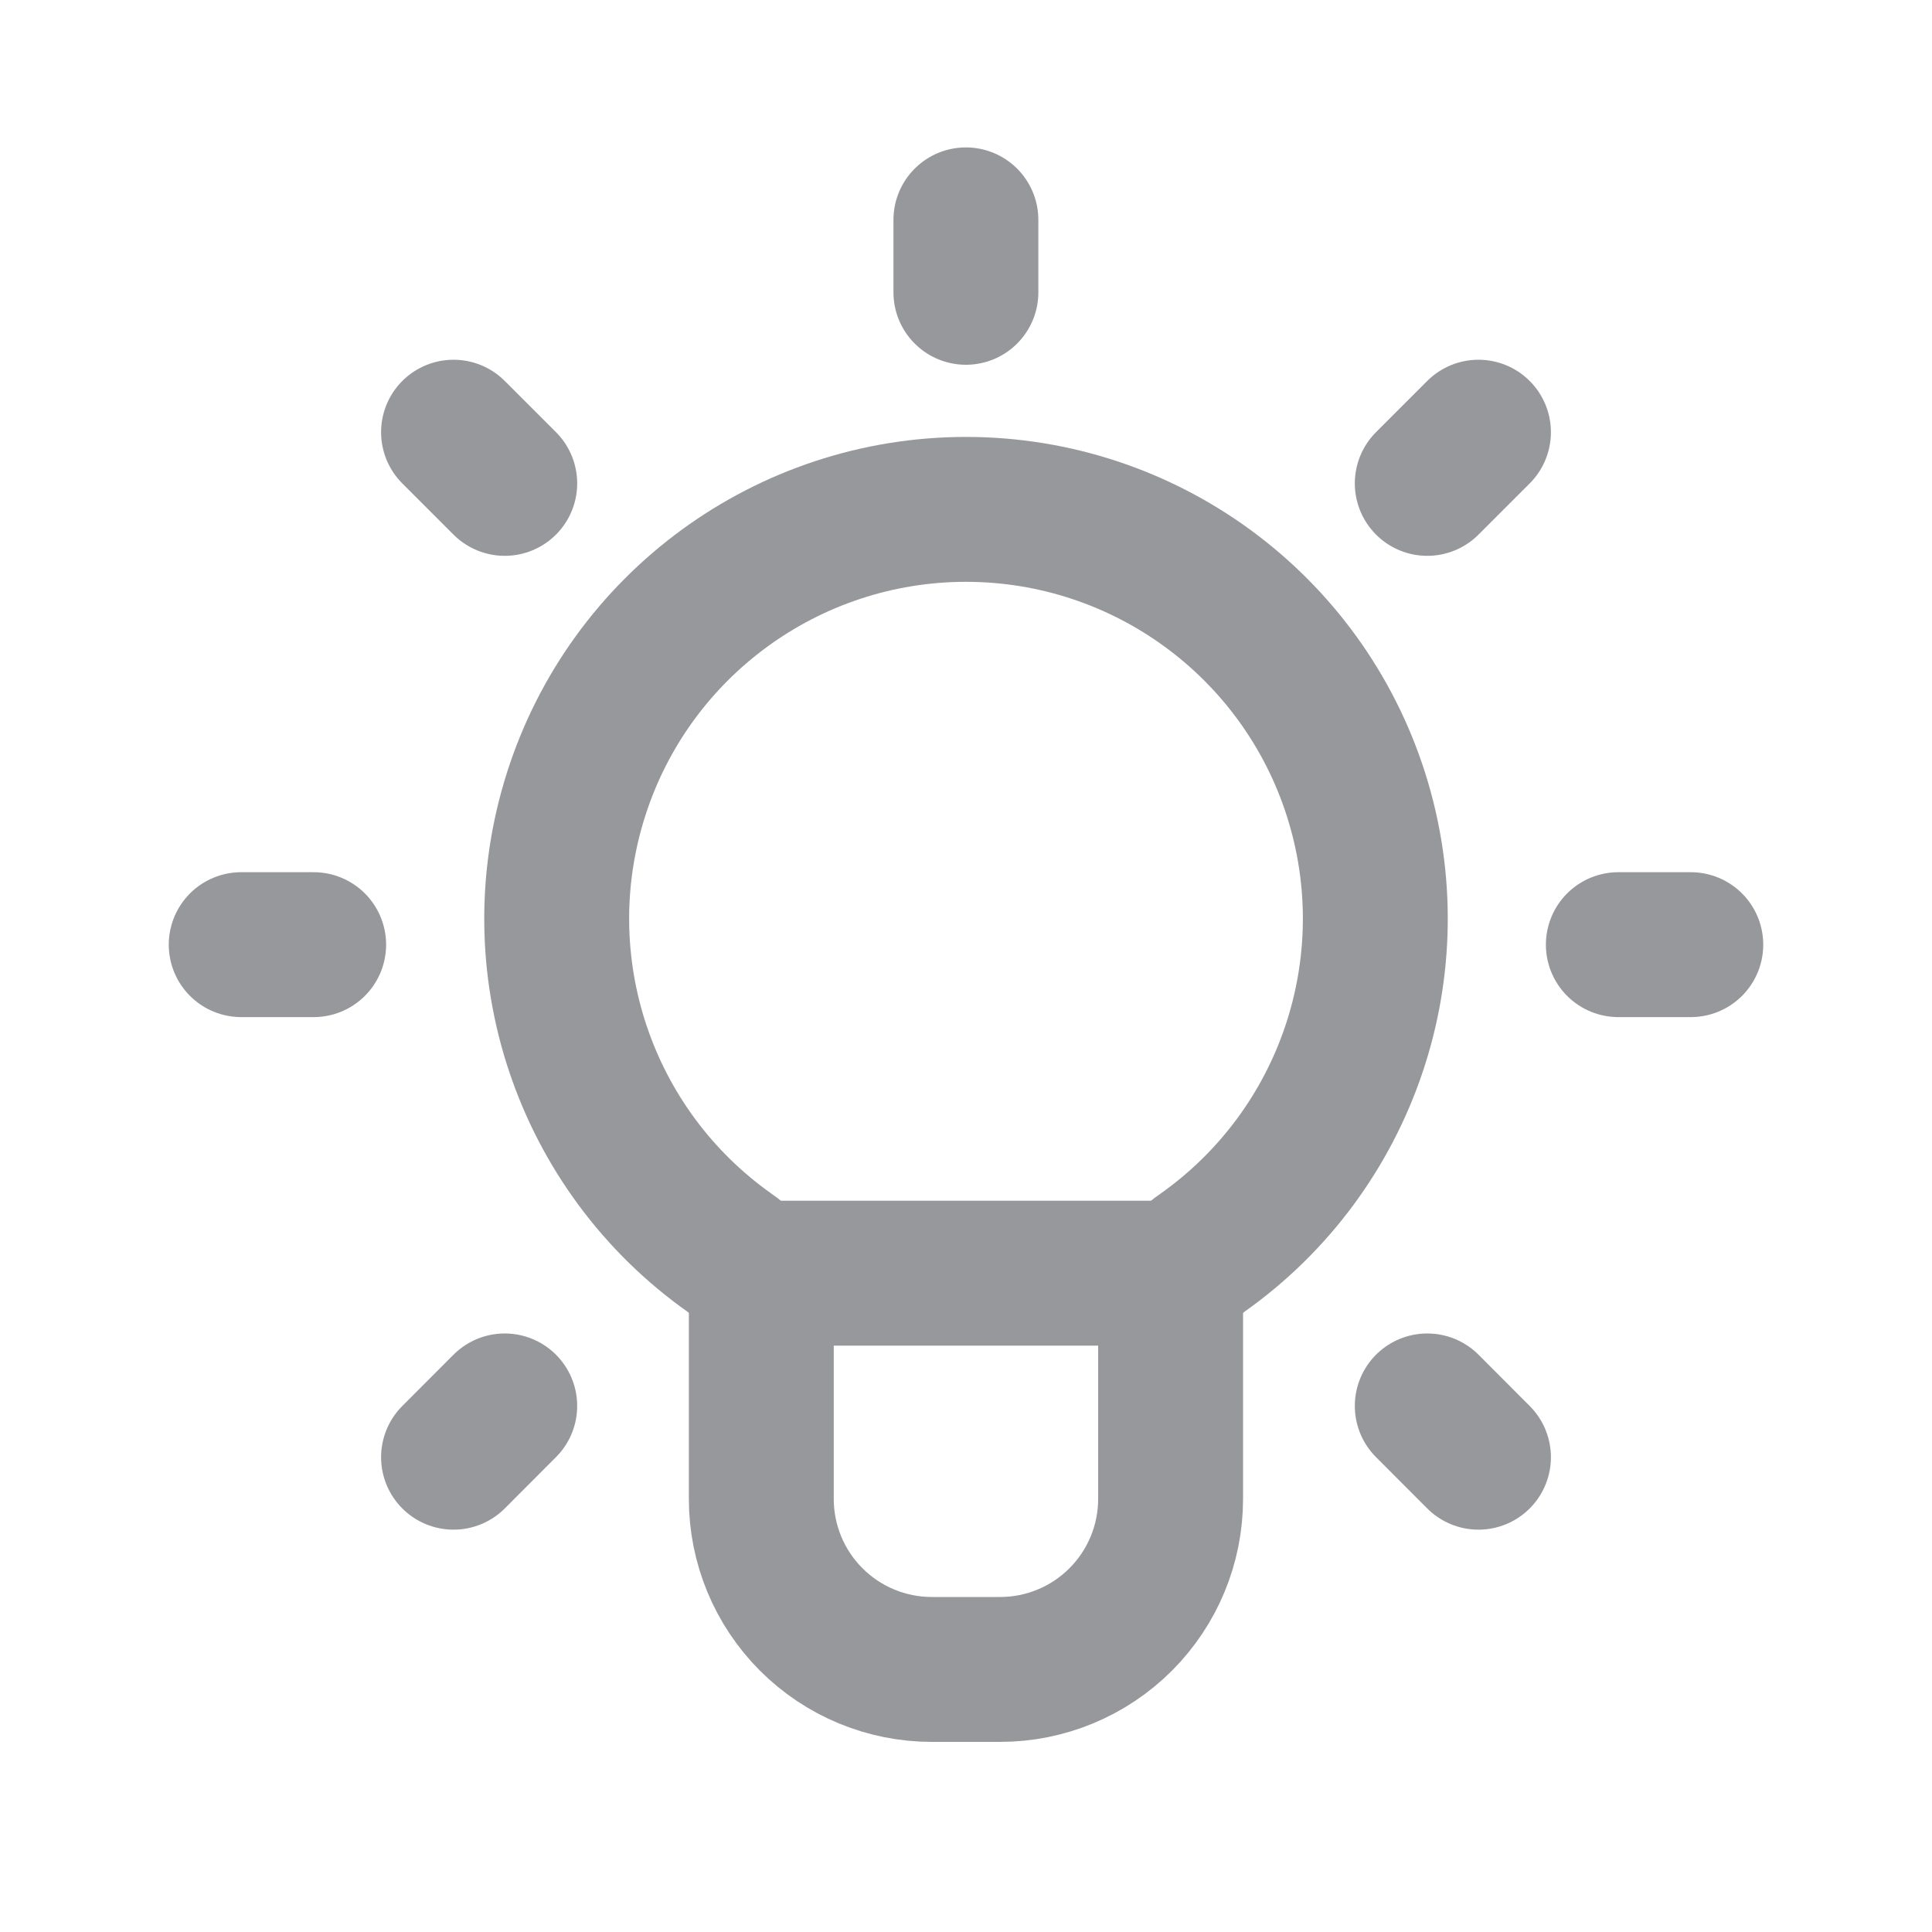
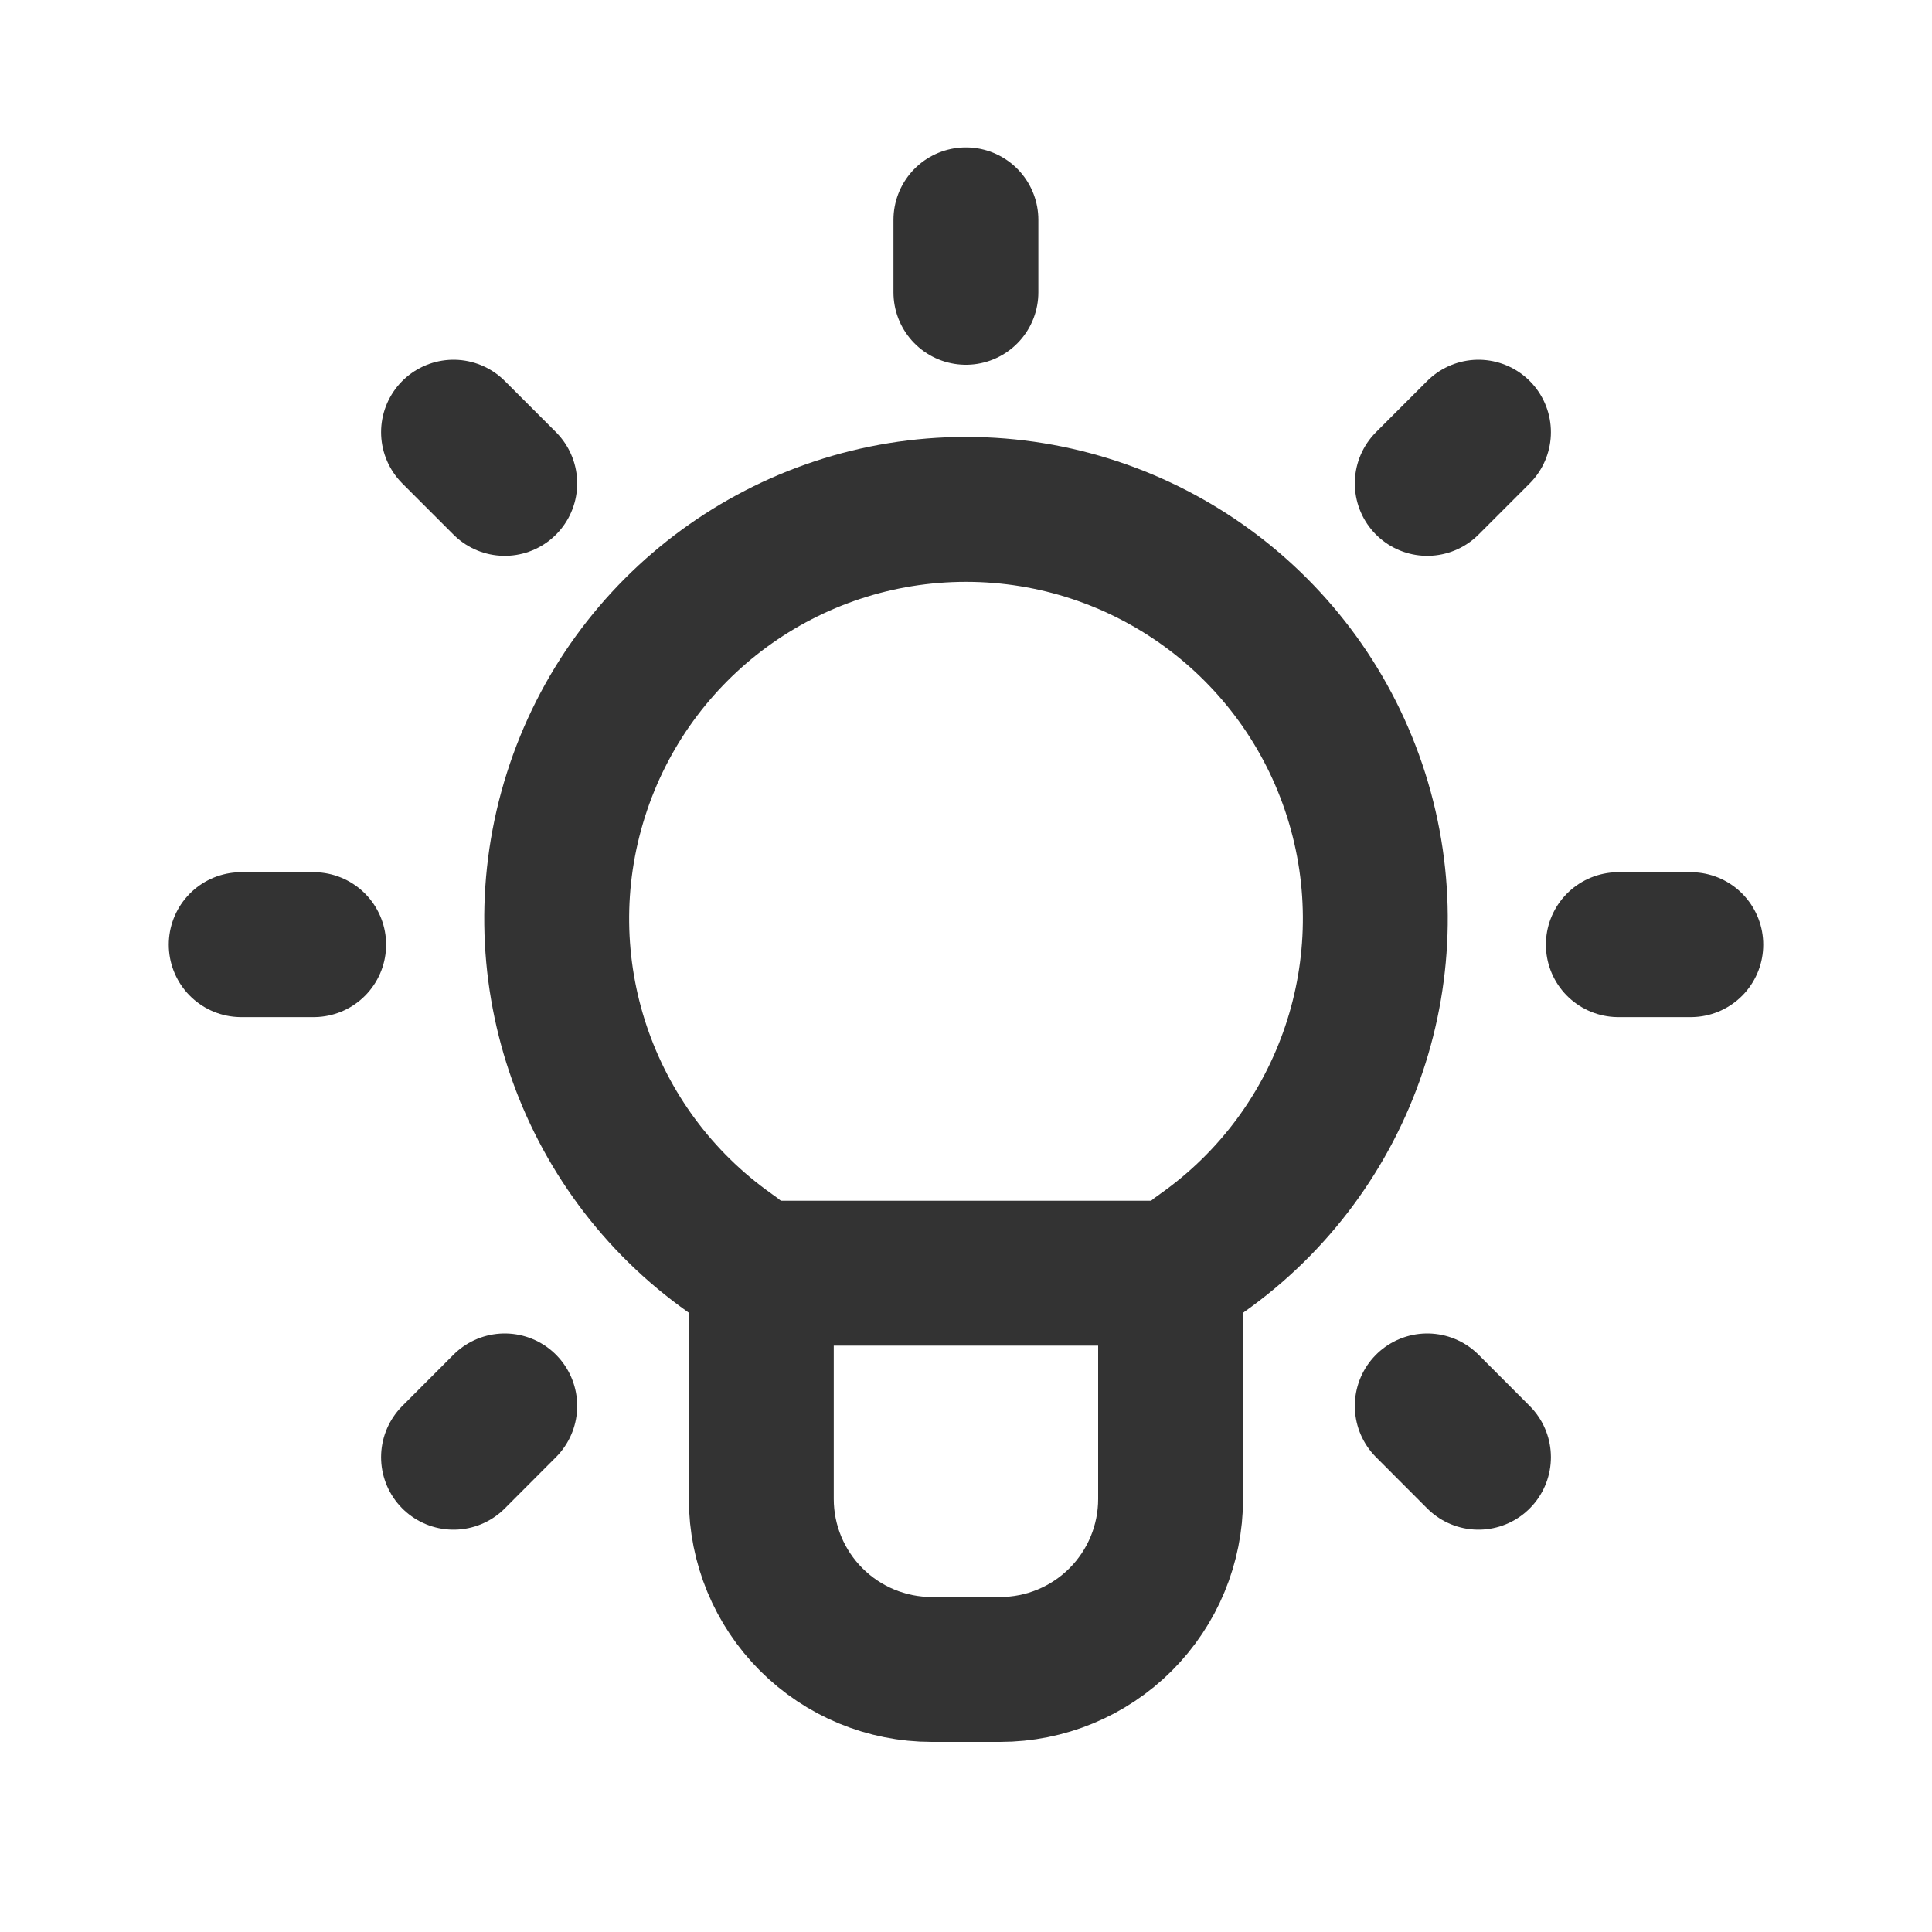
<svg xmlns="http://www.w3.org/2000/svg" width="20" height="20" viewBox="0 0 20 20" fill="none">
-   <path d="M12.241 13.18H7.761" stroke="#97989B" stroke-width="1.5" stroke-linecap="round" stroke-linejoin="round" />
-   <path fill-rule="evenodd" clip-rule="evenodd" d="M7.557 12.972C6.048 11.907 5.403 9.988 5.962 8.228C6.52 6.468 8.155 5.273 10.001 5.273C11.848 5.274 13.481 6.47 14.039 8.23C14.597 9.991 13.95 11.909 12.441 12.973C12.243 13.105 12.123 13.325 12.118 13.563V15.517C12.118 15.985 11.932 16.434 11.601 16.765C11.27 17.096 10.821 17.282 10.353 17.282H9.646C9.178 17.282 8.729 17.096 8.398 16.765C8.067 16.434 7.881 15.985 7.881 15.517V13.566C7.876 13.327 7.755 13.105 7.557 12.972Z" stroke="#97989B" stroke-width="1.5" stroke-linecap="round" stroke-linejoin="round" />
-   <path d="M15.305 4.474L14.775 5.004" stroke="#97989B" stroke-width="1.5" stroke-linecap="round" stroke-linejoin="round" />
-   <path d="M5.225 14.554L4.695 15.085" stroke="#97989B" stroke-width="1.5" stroke-linecap="round" stroke-linejoin="round" />
-   <path d="M17.503 9.779H16.753" stroke="#97989B" stroke-width="1.5" stroke-linecap="round" stroke-linejoin="round" />
-   <path d="M3.247 9.779H2.497" stroke="#97989B" stroke-width="1.5" stroke-linecap="round" stroke-linejoin="round" />
-   <path d="M15.305 15.085L14.775 14.554" stroke="#97989B" stroke-width="1.5" stroke-linecap="round" stroke-linejoin="round" />
-   <path d="M5.225 5.004L4.695 4.474" stroke="#97989B" stroke-width="1.5" stroke-linecap="round" stroke-linejoin="round" />
-   <path d="M9.999 3.026V2.276" stroke="#97989B" stroke-width="1.5" stroke-linecap="round" stroke-linejoin="round" />
+   <path d="M12.241 13.18H7.761" stroke="#333" stroke-width="1.5" stroke-linecap="round" stroke-linejoin="round" />
+   <path fill-rule="evenodd" clip-rule="evenodd" d="M7.557 12.972C6.048 11.907 5.403 9.988 5.962 8.228C6.52 6.468 8.155 5.273 10.001 5.273C11.848 5.274 13.481 6.47 14.039 8.23C14.597 9.991 13.95 11.909 12.441 12.973C12.243 13.105 12.123 13.325 12.118 13.563V15.517C12.118 15.985 11.932 16.434 11.601 16.765C11.27 17.096 10.821 17.282 10.353 17.282H9.646C9.178 17.282 8.729 17.096 8.398 16.765C8.067 16.434 7.881 15.985 7.881 15.517V13.566C7.876 13.327 7.755 13.105 7.557 12.972Z" stroke="#333" stroke-width="1.5" stroke-linecap="round" stroke-linejoin="round" />
+   <path d="M15.305 4.474L14.775 5.004" stroke="#333" stroke-width="1.5" stroke-linecap="round" stroke-linejoin="round" />
+   <path d="M5.225 14.554L4.695 15.085" stroke="#333" stroke-width="1.5" stroke-linecap="round" stroke-linejoin="round" />
+   <path d="M17.503 9.779H16.753" stroke="#333" stroke-width="1.5" stroke-linecap="round" stroke-linejoin="round" />
+   <path d="M3.247 9.779H2.497" stroke="#333" stroke-width="1.5" stroke-linecap="round" stroke-linejoin="round" />
+   <path d="M15.305 15.085L14.775 14.554" stroke="#333" stroke-width="1.5" stroke-linecap="round" stroke-linejoin="round" />
+   <path d="M5.225 5.004L4.695 4.474" stroke="#333" stroke-width="1.5" stroke-linecap="round" stroke-linejoin="round" />
+   <path d="M9.999 3.026V2.276" stroke="#333" stroke-width="1.5" stroke-linecap="round" stroke-linejoin="round" />
</svg>
